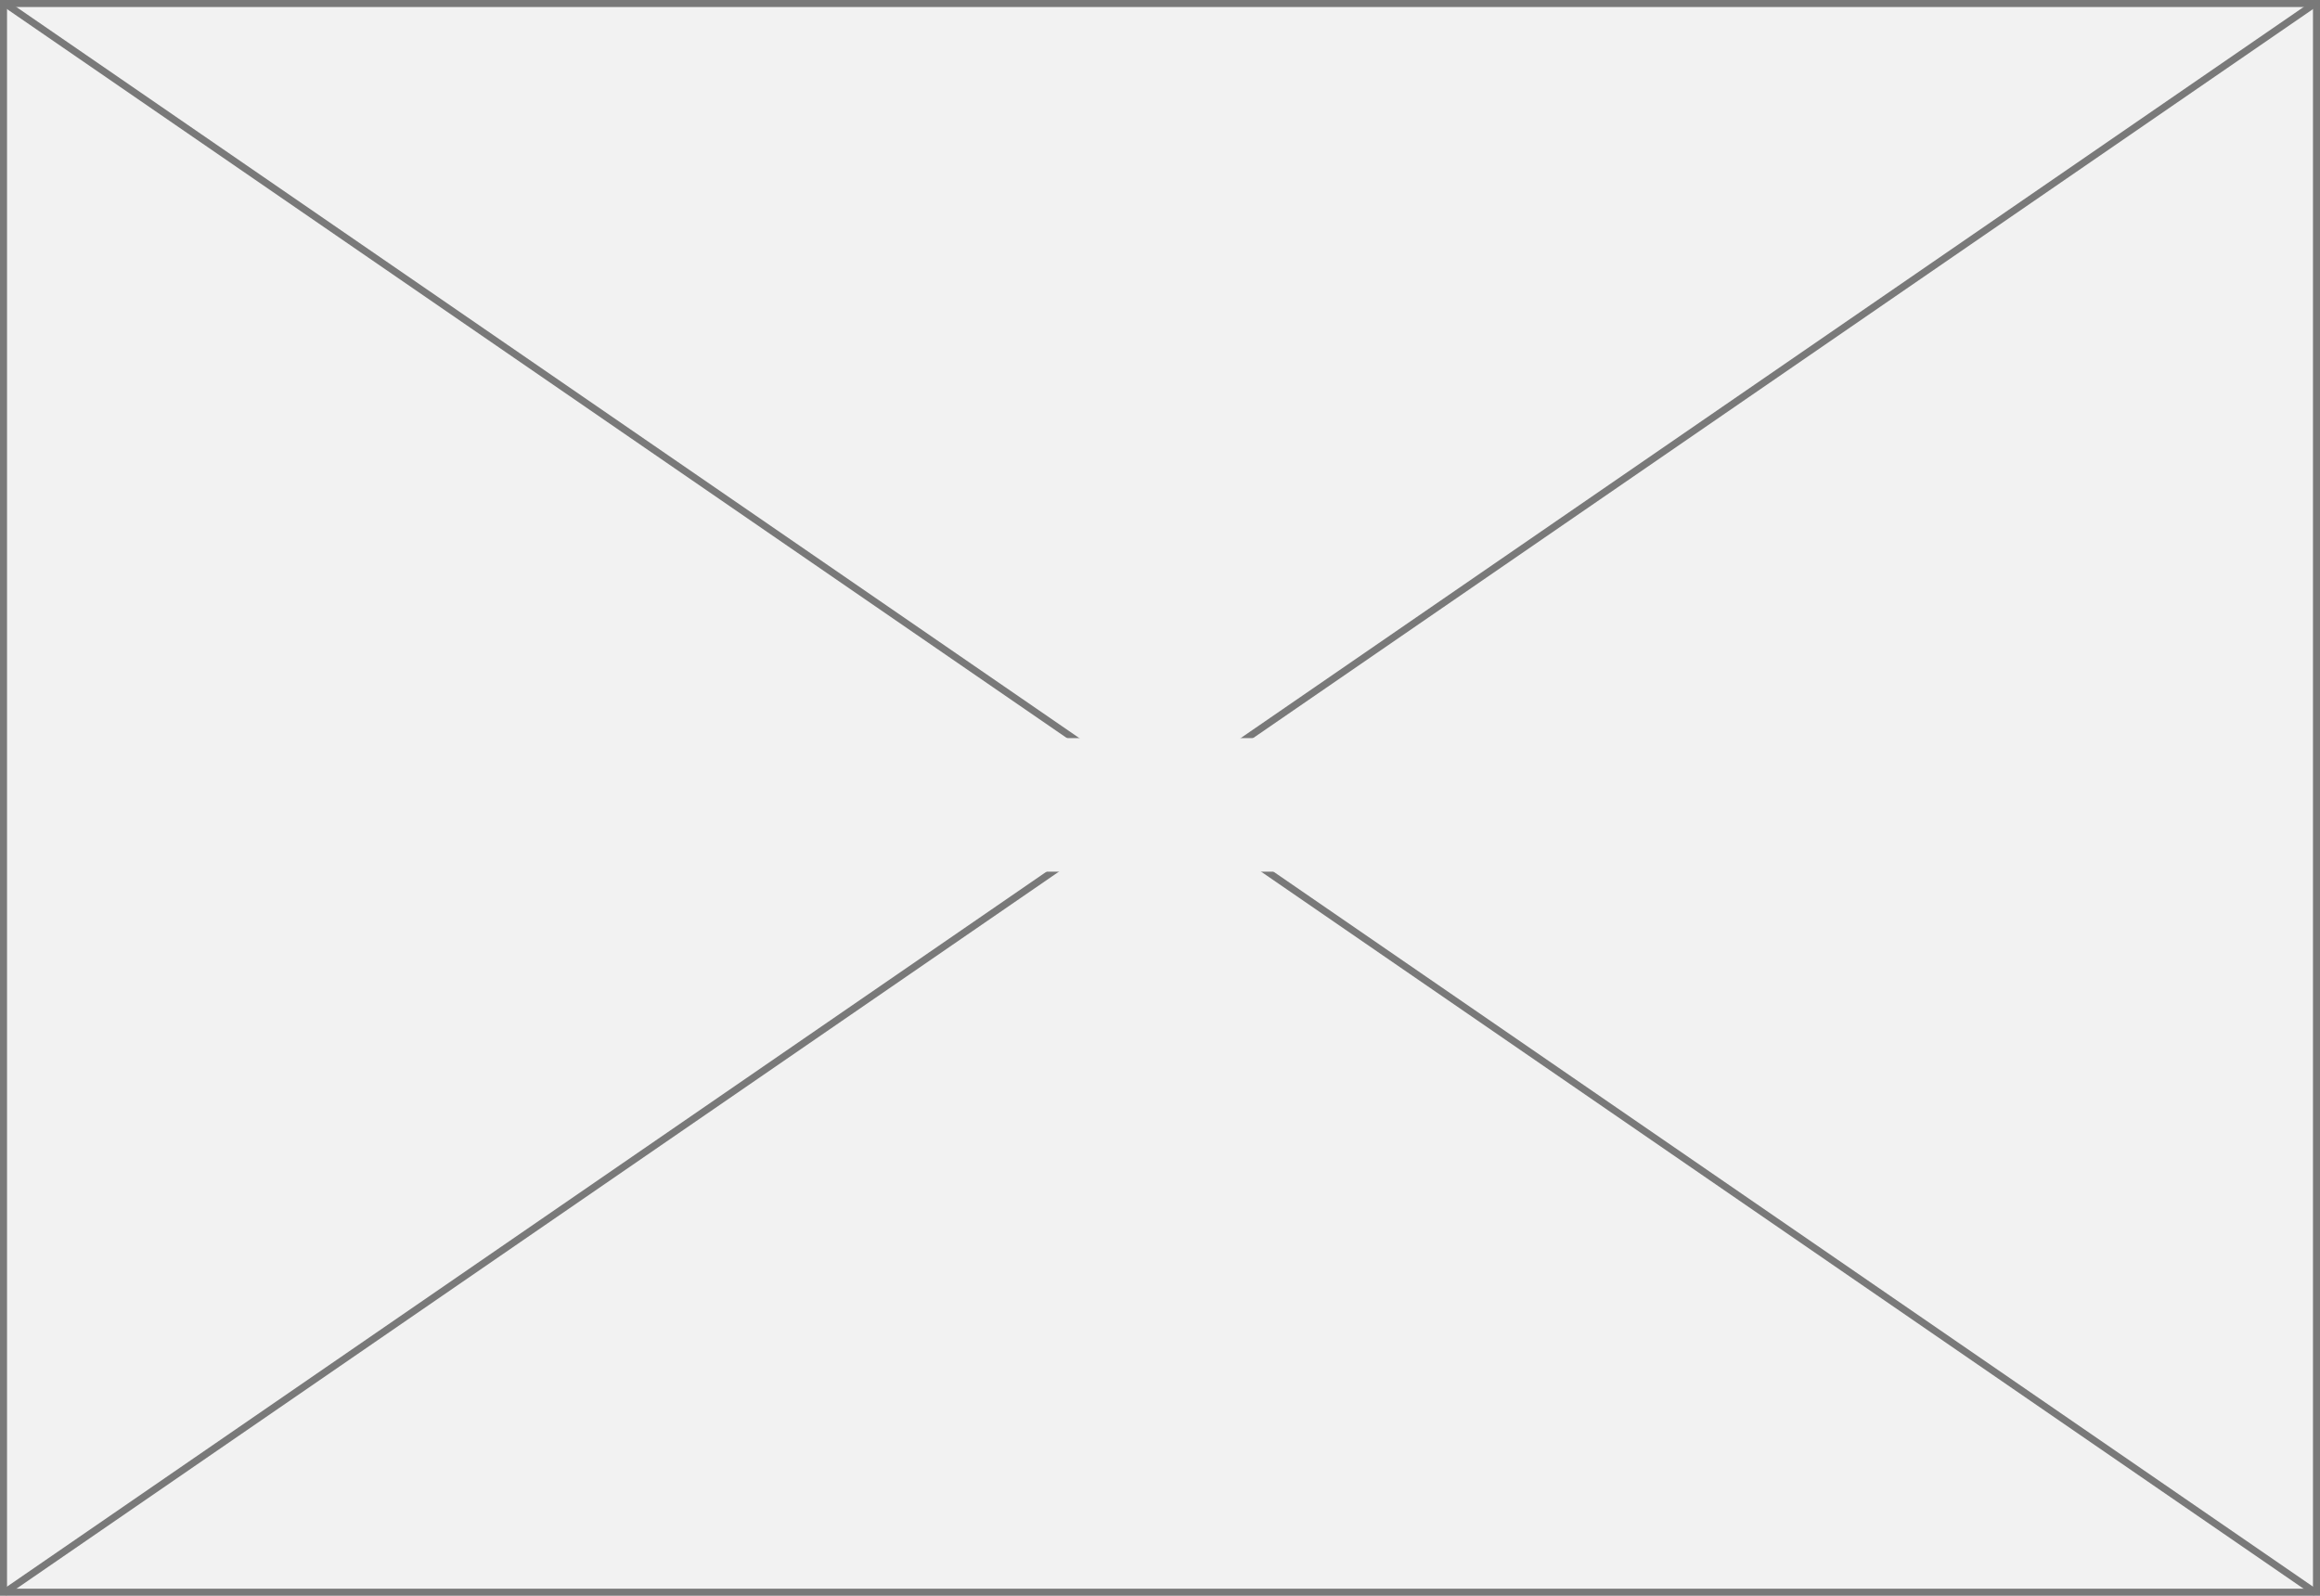
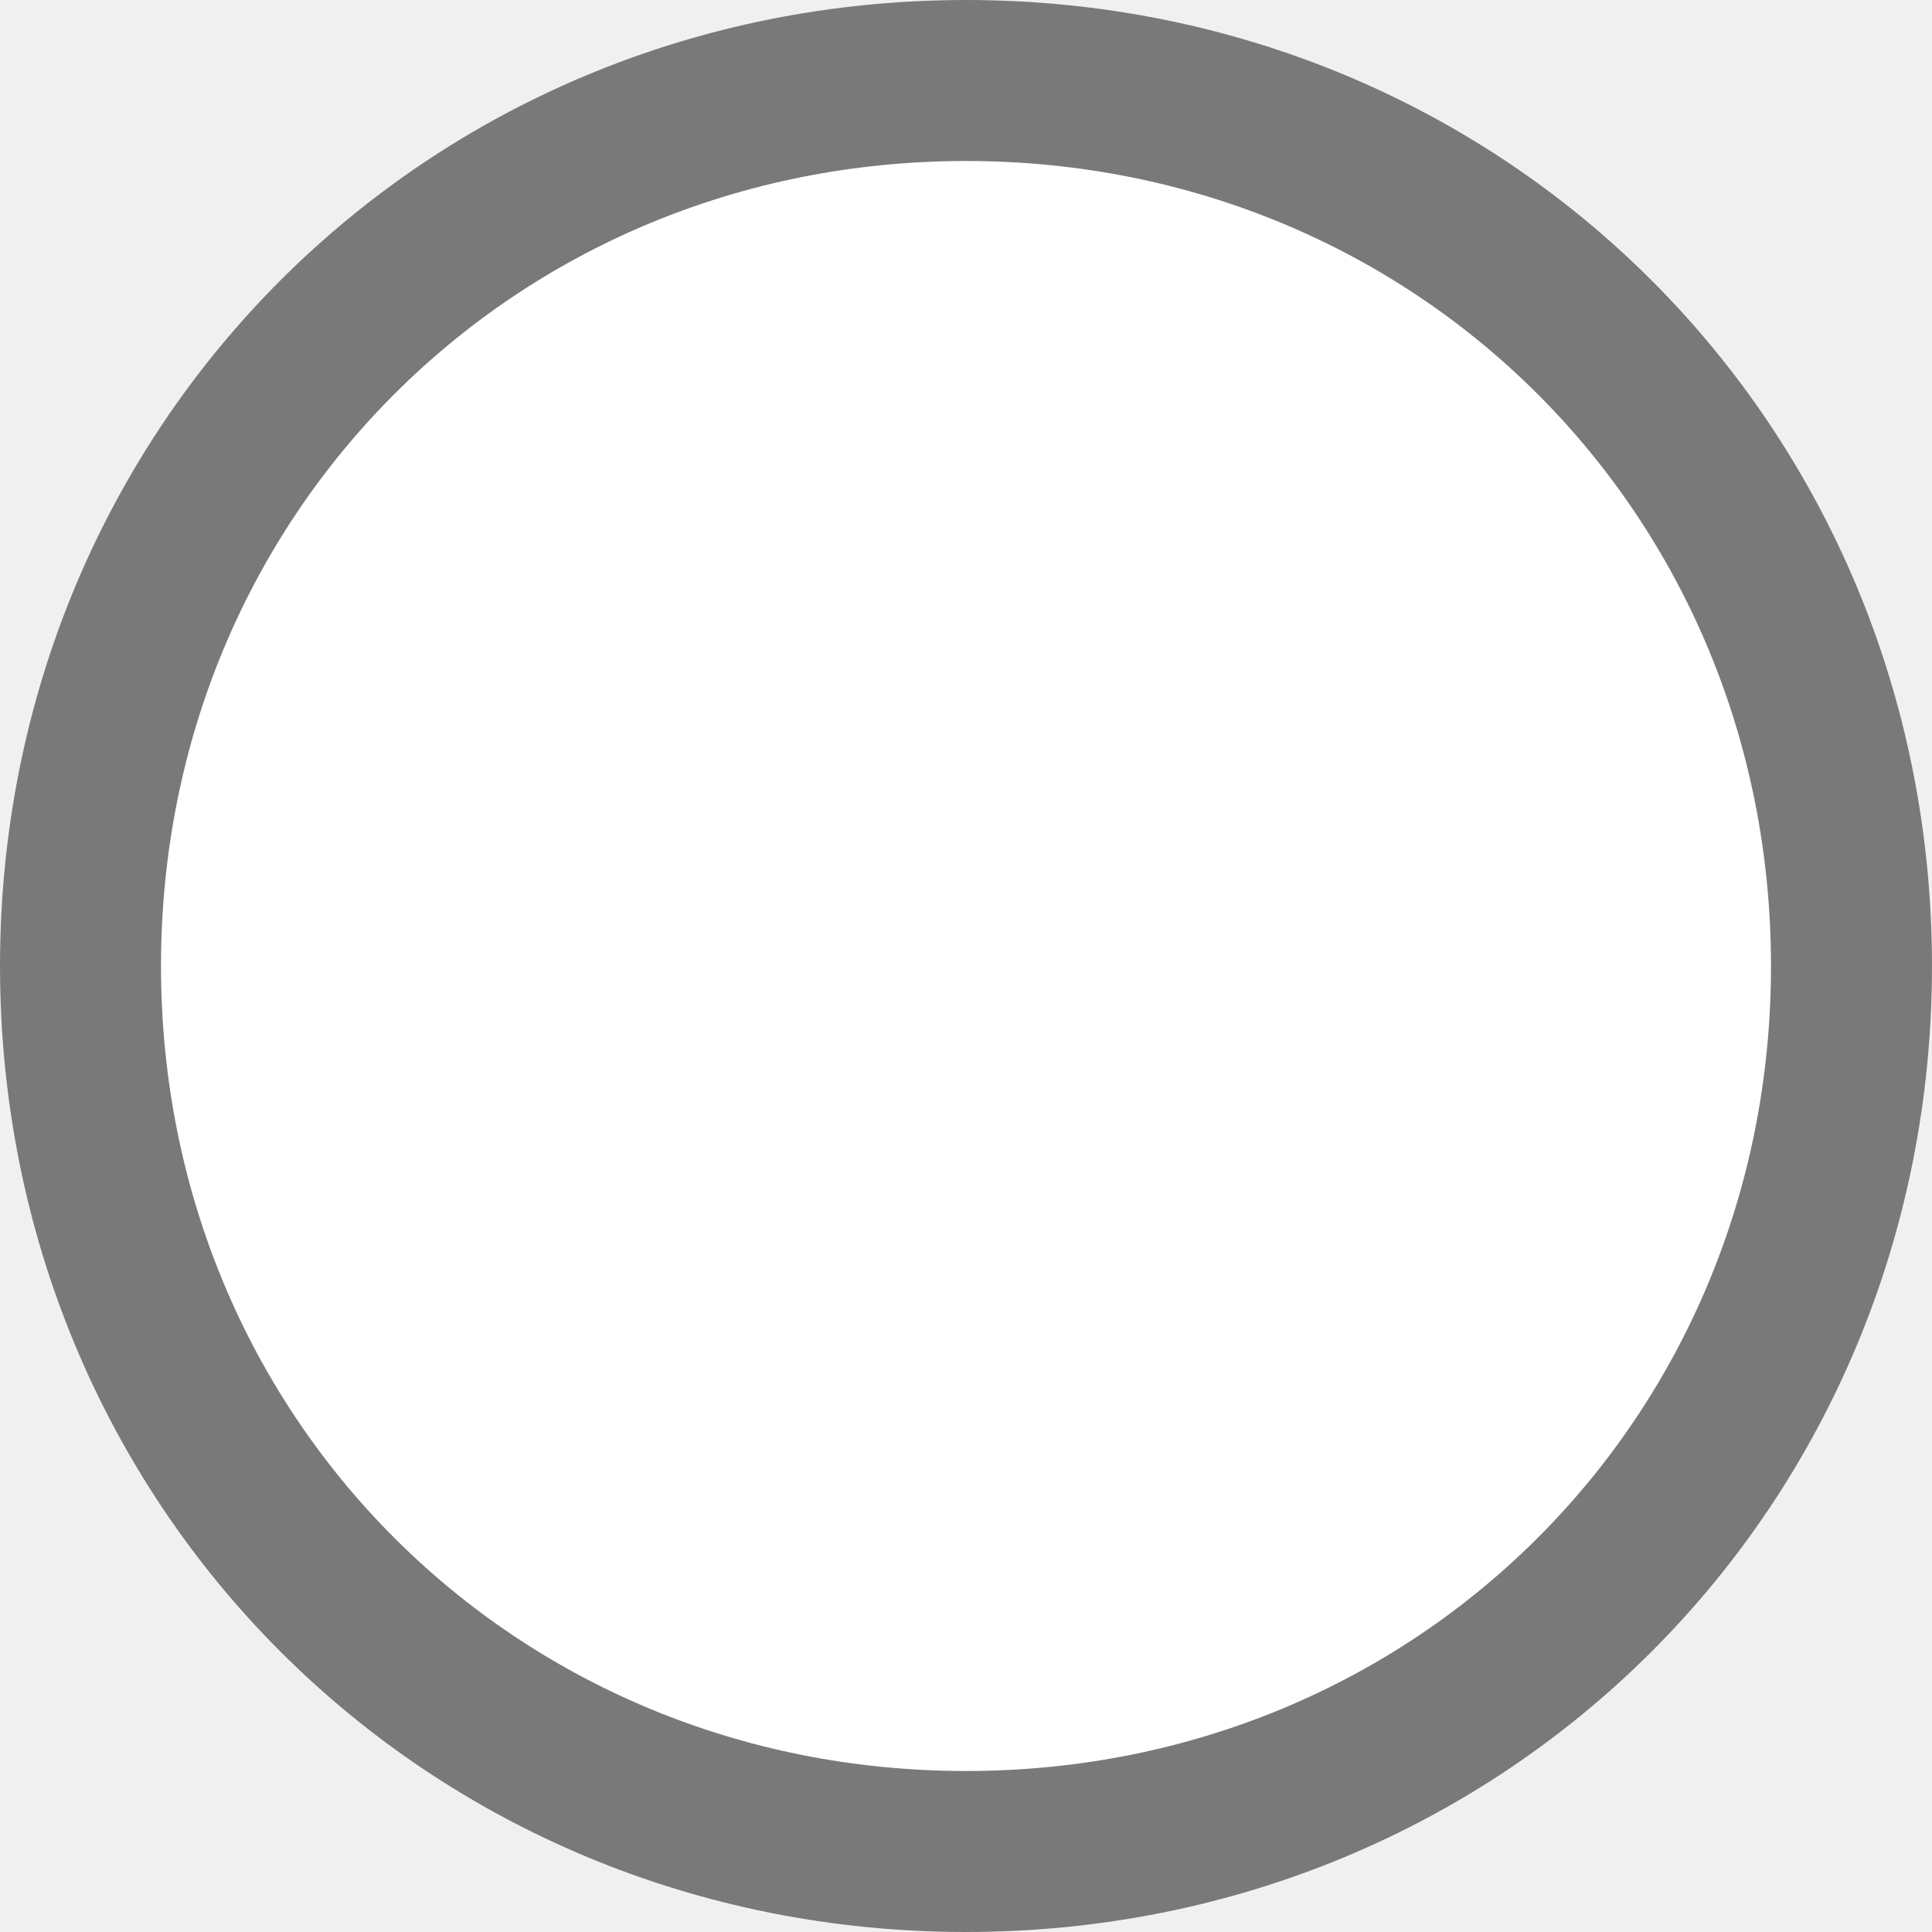
- <svg xmlns="http://www.w3.org/2000/svg" version="1.1" width="330px" height="227px">
-   <defs>
-     <mask fill="white" id="clip22">
-       <path d="M 1102.5 3025  L 1167.5 3025  L 1167.5 3044  L 1102.5 3044  Z M 969 2920  L 1299 2920  L 1299 3147  L 969 3147  Z " fill-rule="evenodd" />
-     </mask>
-   </defs>
-   <g transform="matrix(1 0 0 1 -969 -2920 )">
-     <path d="M 969.5 2920.5  L 1298.5 2920.5  L 1298.5 3146.5  L 969.5 3146.5  L 969.5 2920.5  Z " fill-rule="nonzero" fill="#f2f2f2" stroke="none" />
-     <path d="M 969.5 2920.5  L 1298.5 2920.5  L 1298.5 3146.5  L 969.5 3146.5  L 969.5 2920.5  Z " stroke-width="1" stroke="#797979" fill="none" />
-     <path d="M 969.599 2920.412  L 1298.401 3146.588  M 1298.401 2920.412  L 969.599 3146.588  " stroke-width="1" stroke="#797979" fill="none" mask="url(#clip22)" />
-   </g>
+ <svg xmlns="http://www.w3.org/2000/svg" version="1.1" width="12px" height="12px" viewBox="324 2468  12 12">
+   <path d="M 330 2468  C 333.36 2468  336 2470.64  336 2474  C 336 2477.36  333.36 2480  330 2480  C 326.64 2480  324 2477.36  324 2474  C 324 2470.64  326.64 2468  330 2468  Z " fill-rule="nonzero" fill="#ffffff" stroke="none" />
+   <path d="M 330 2468.5  C 333.08 2468.5  335.5 2470.92  335.5 2474  C 335.5 2477.08  333.08 2479.5  330 2479.5  C 326.92 2479.5  324.5 2477.08  324.5 2474  C 324.5 2470.92  326.92 2468.5  330 2468.5  Z " stroke-width="1" stroke="#797979" fill="none" />
</svg>
